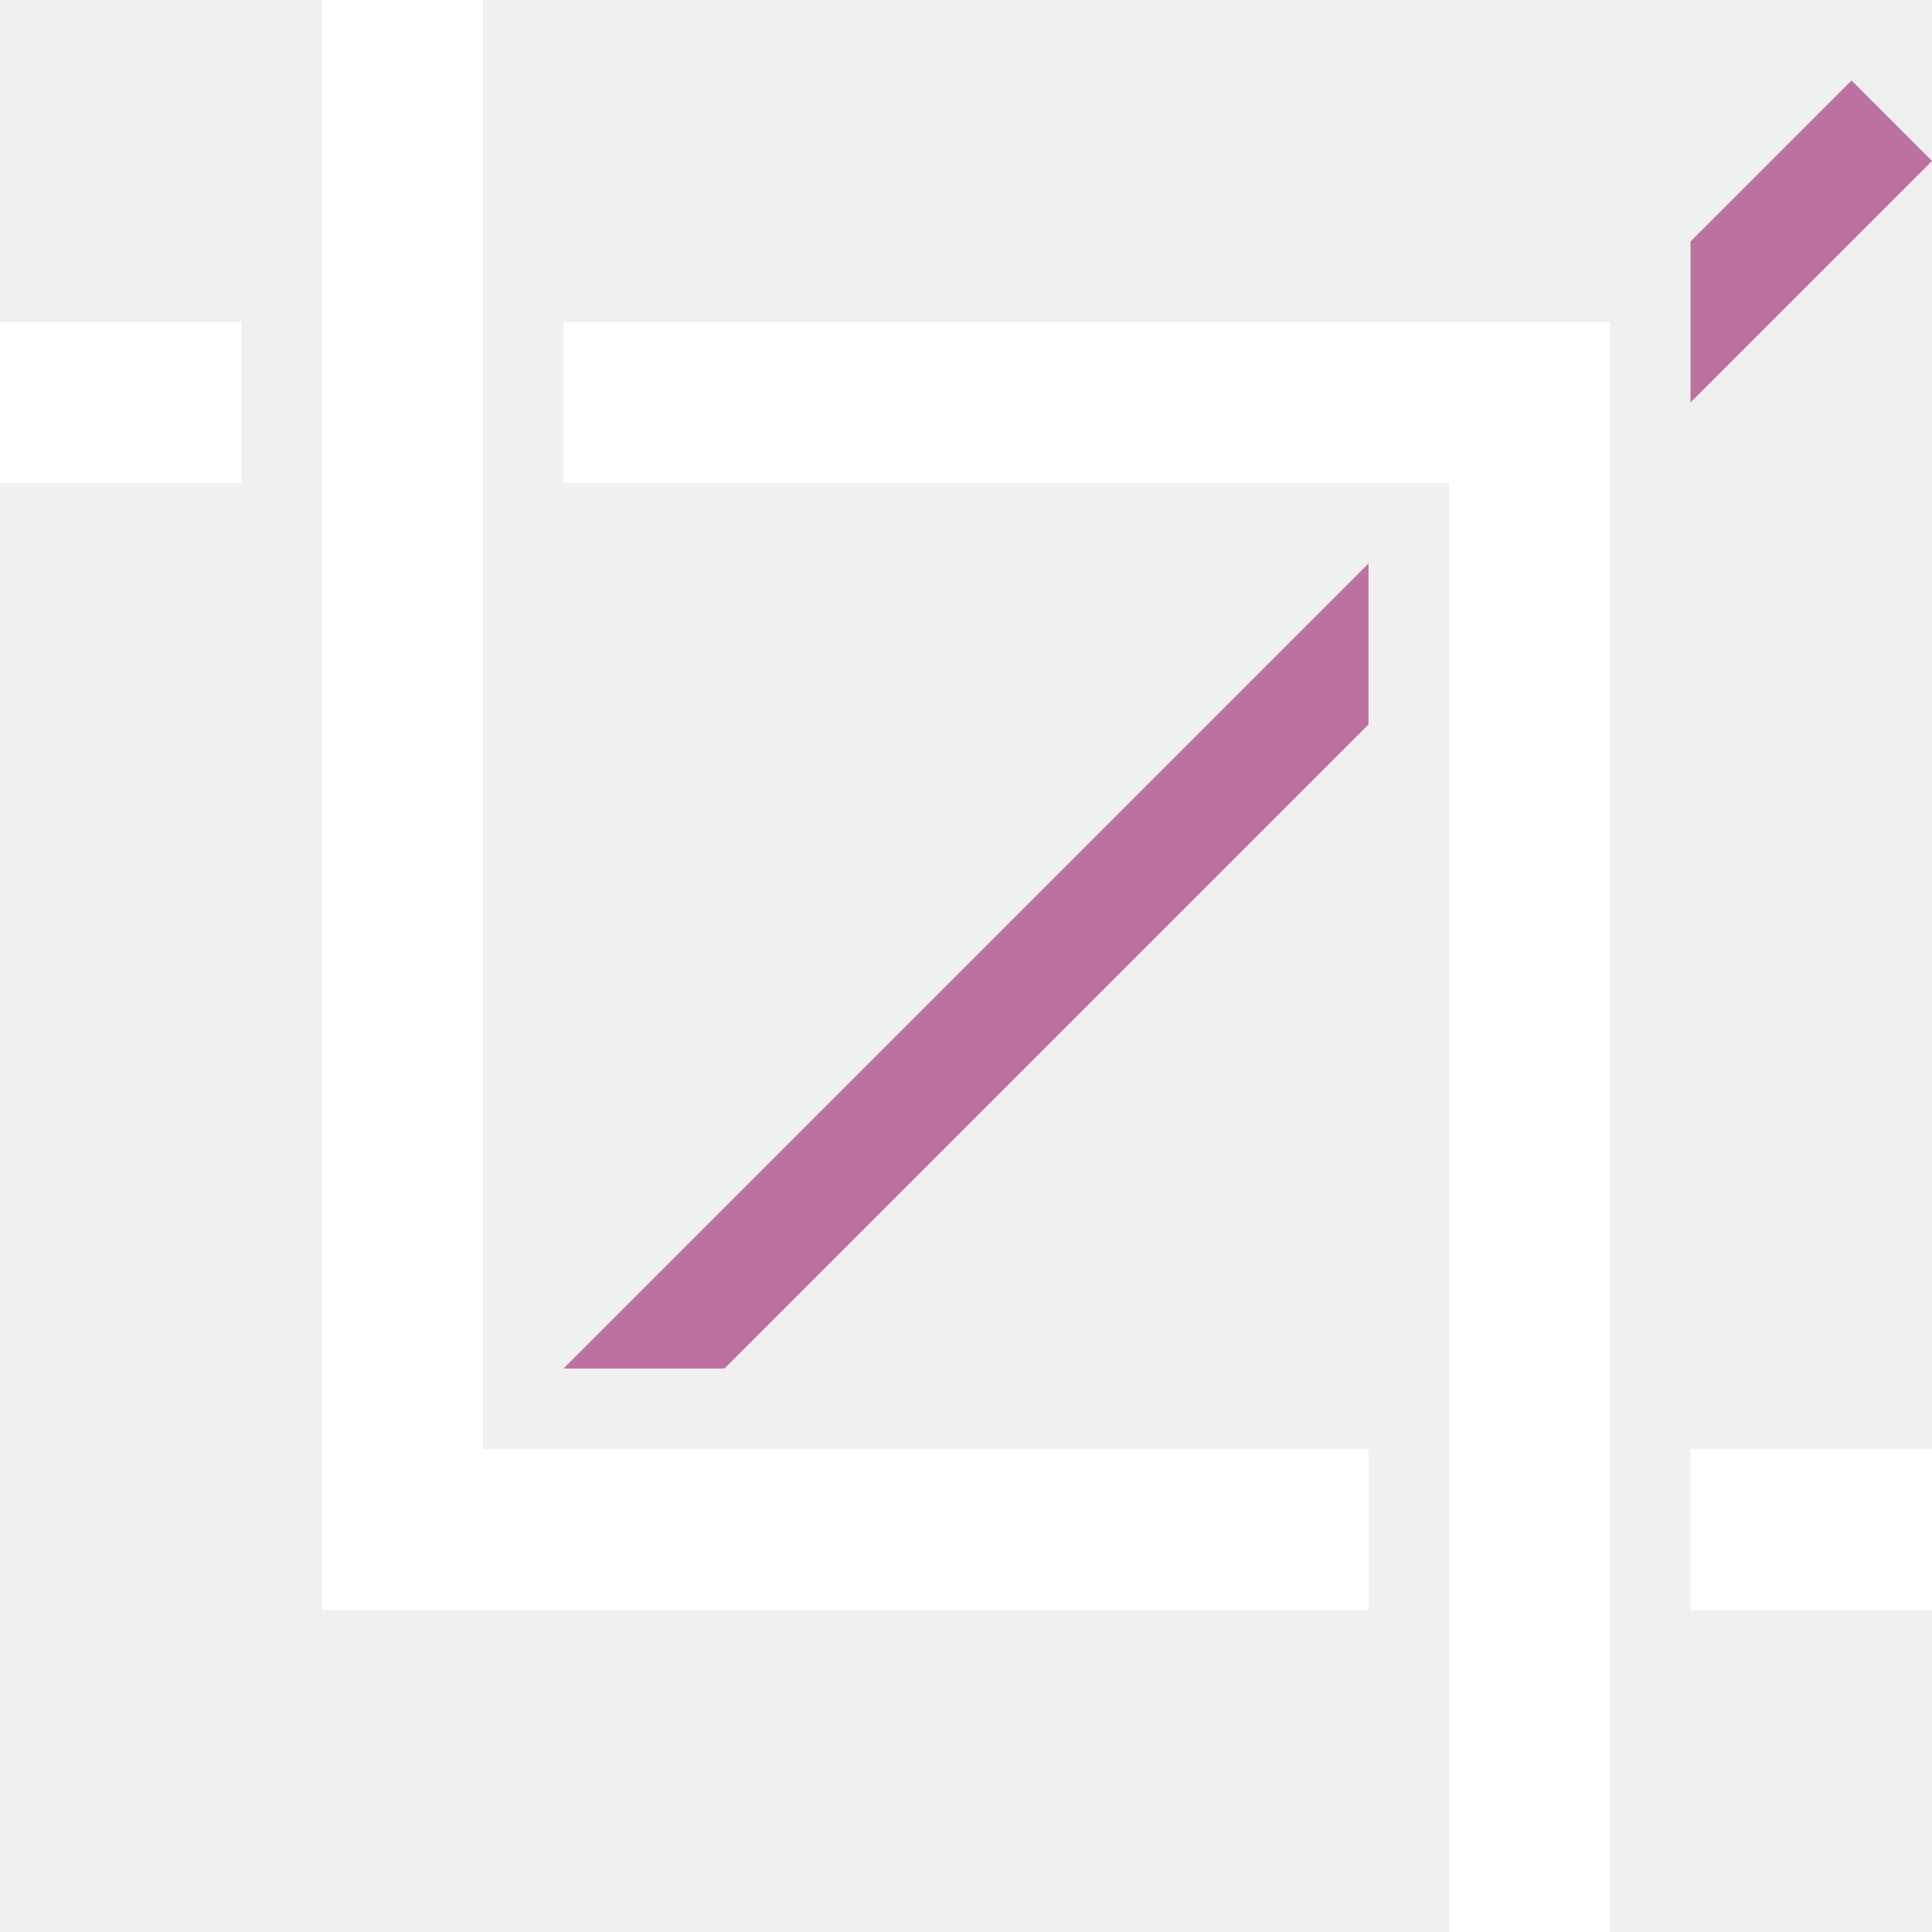
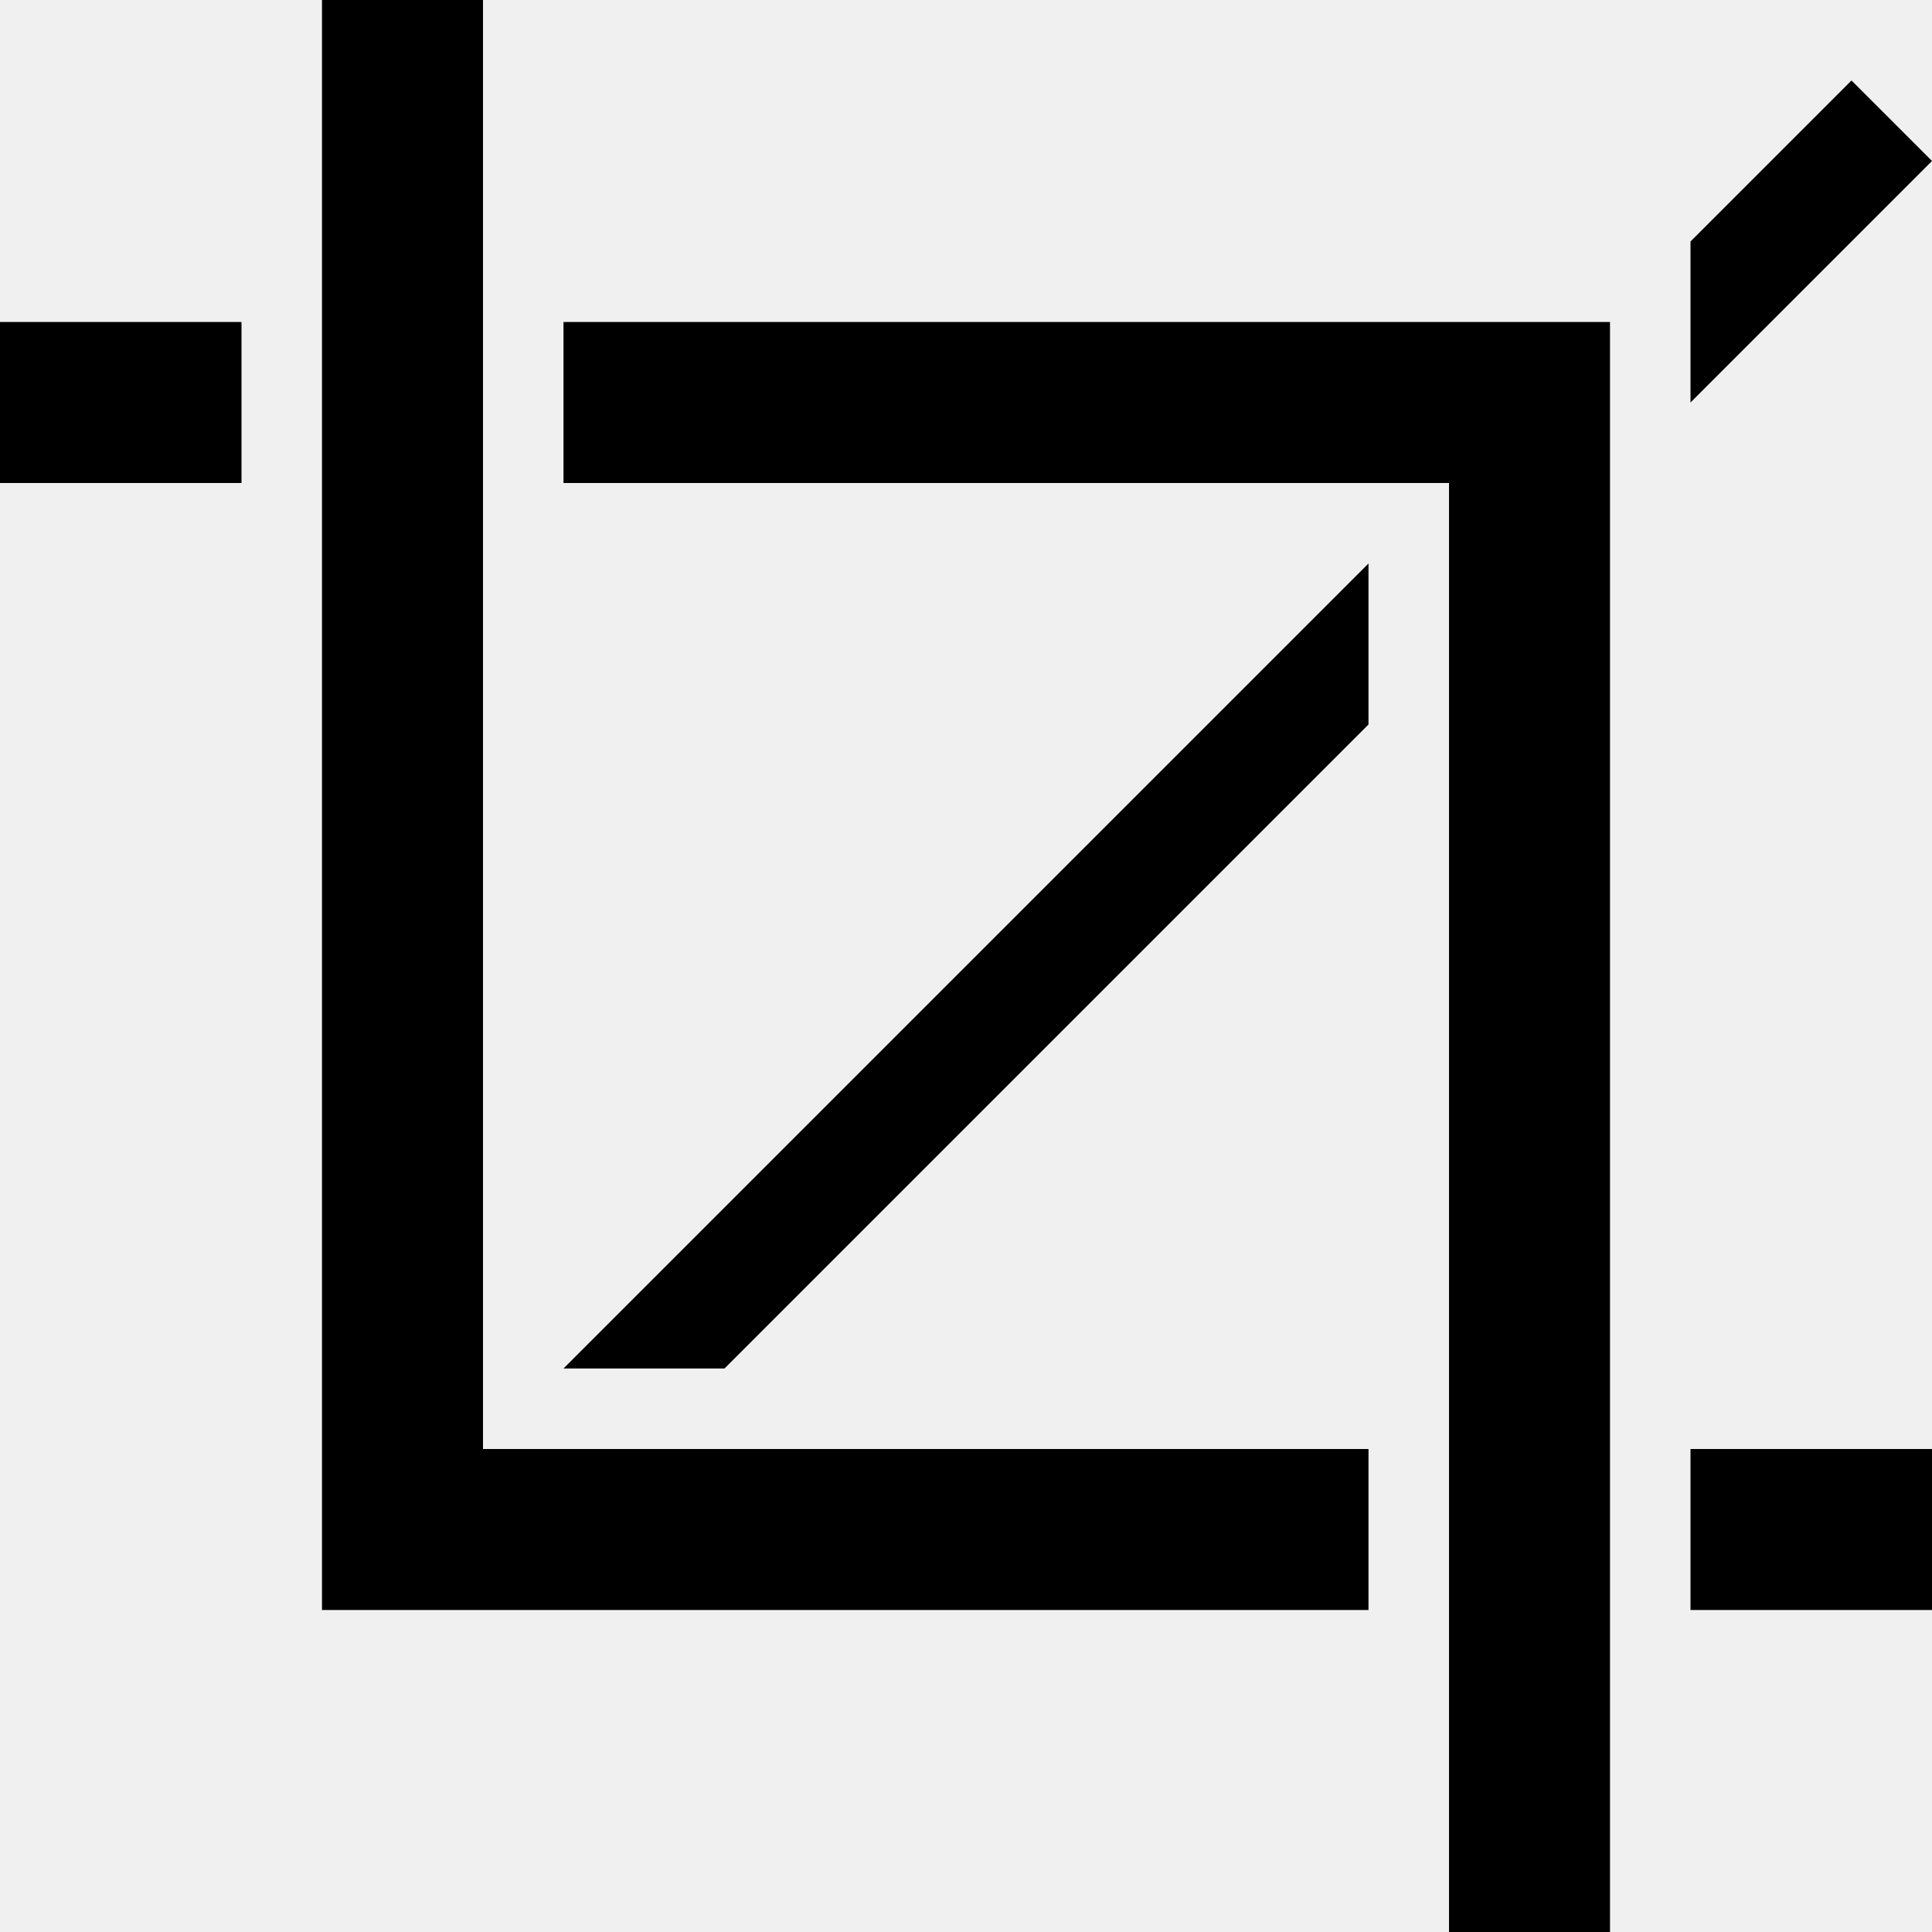
<svg xmlns="http://www.w3.org/2000/svg" viewBox="0 0 24 24">
-   <path fill="#ffffff" d="M20,4H7v2h11v18h2V4z" />
-   <path fill="#ffffff" d="M6,18V0H4v20h13v-2H6z" />
-   <rect fill="#ffffff" x="21" y="18" width="3" height="2" />
-   <rect fill="#ffffff" x="0" y="4" width="3" height="2" />
-   <path fill="#bc719e" d="M21,5l3-3l-1-1l-2,2V5z" />
-   <path fill="#bc719e" d="M17,7L7,17h2l8-8V7z" />
+   <path class="color-solid" d="M20,4H7v2h11v18h2V4z" />
+   <path class="color-solid" d="M6,18V0H4v20h13v-2H6z" />
+   <rect class="color-solid" x="21" y="18" width="3" height="2" />
+   <rect class="color-solid" x="0" y="4" width="3" height="2" />
+   <path class="color-general" d="M21,5l3-3l-1-1l-2,2V5z" />
+   <path class="color-general" d="M17,7L7,17h2l8-8V7z" />
</svg>
